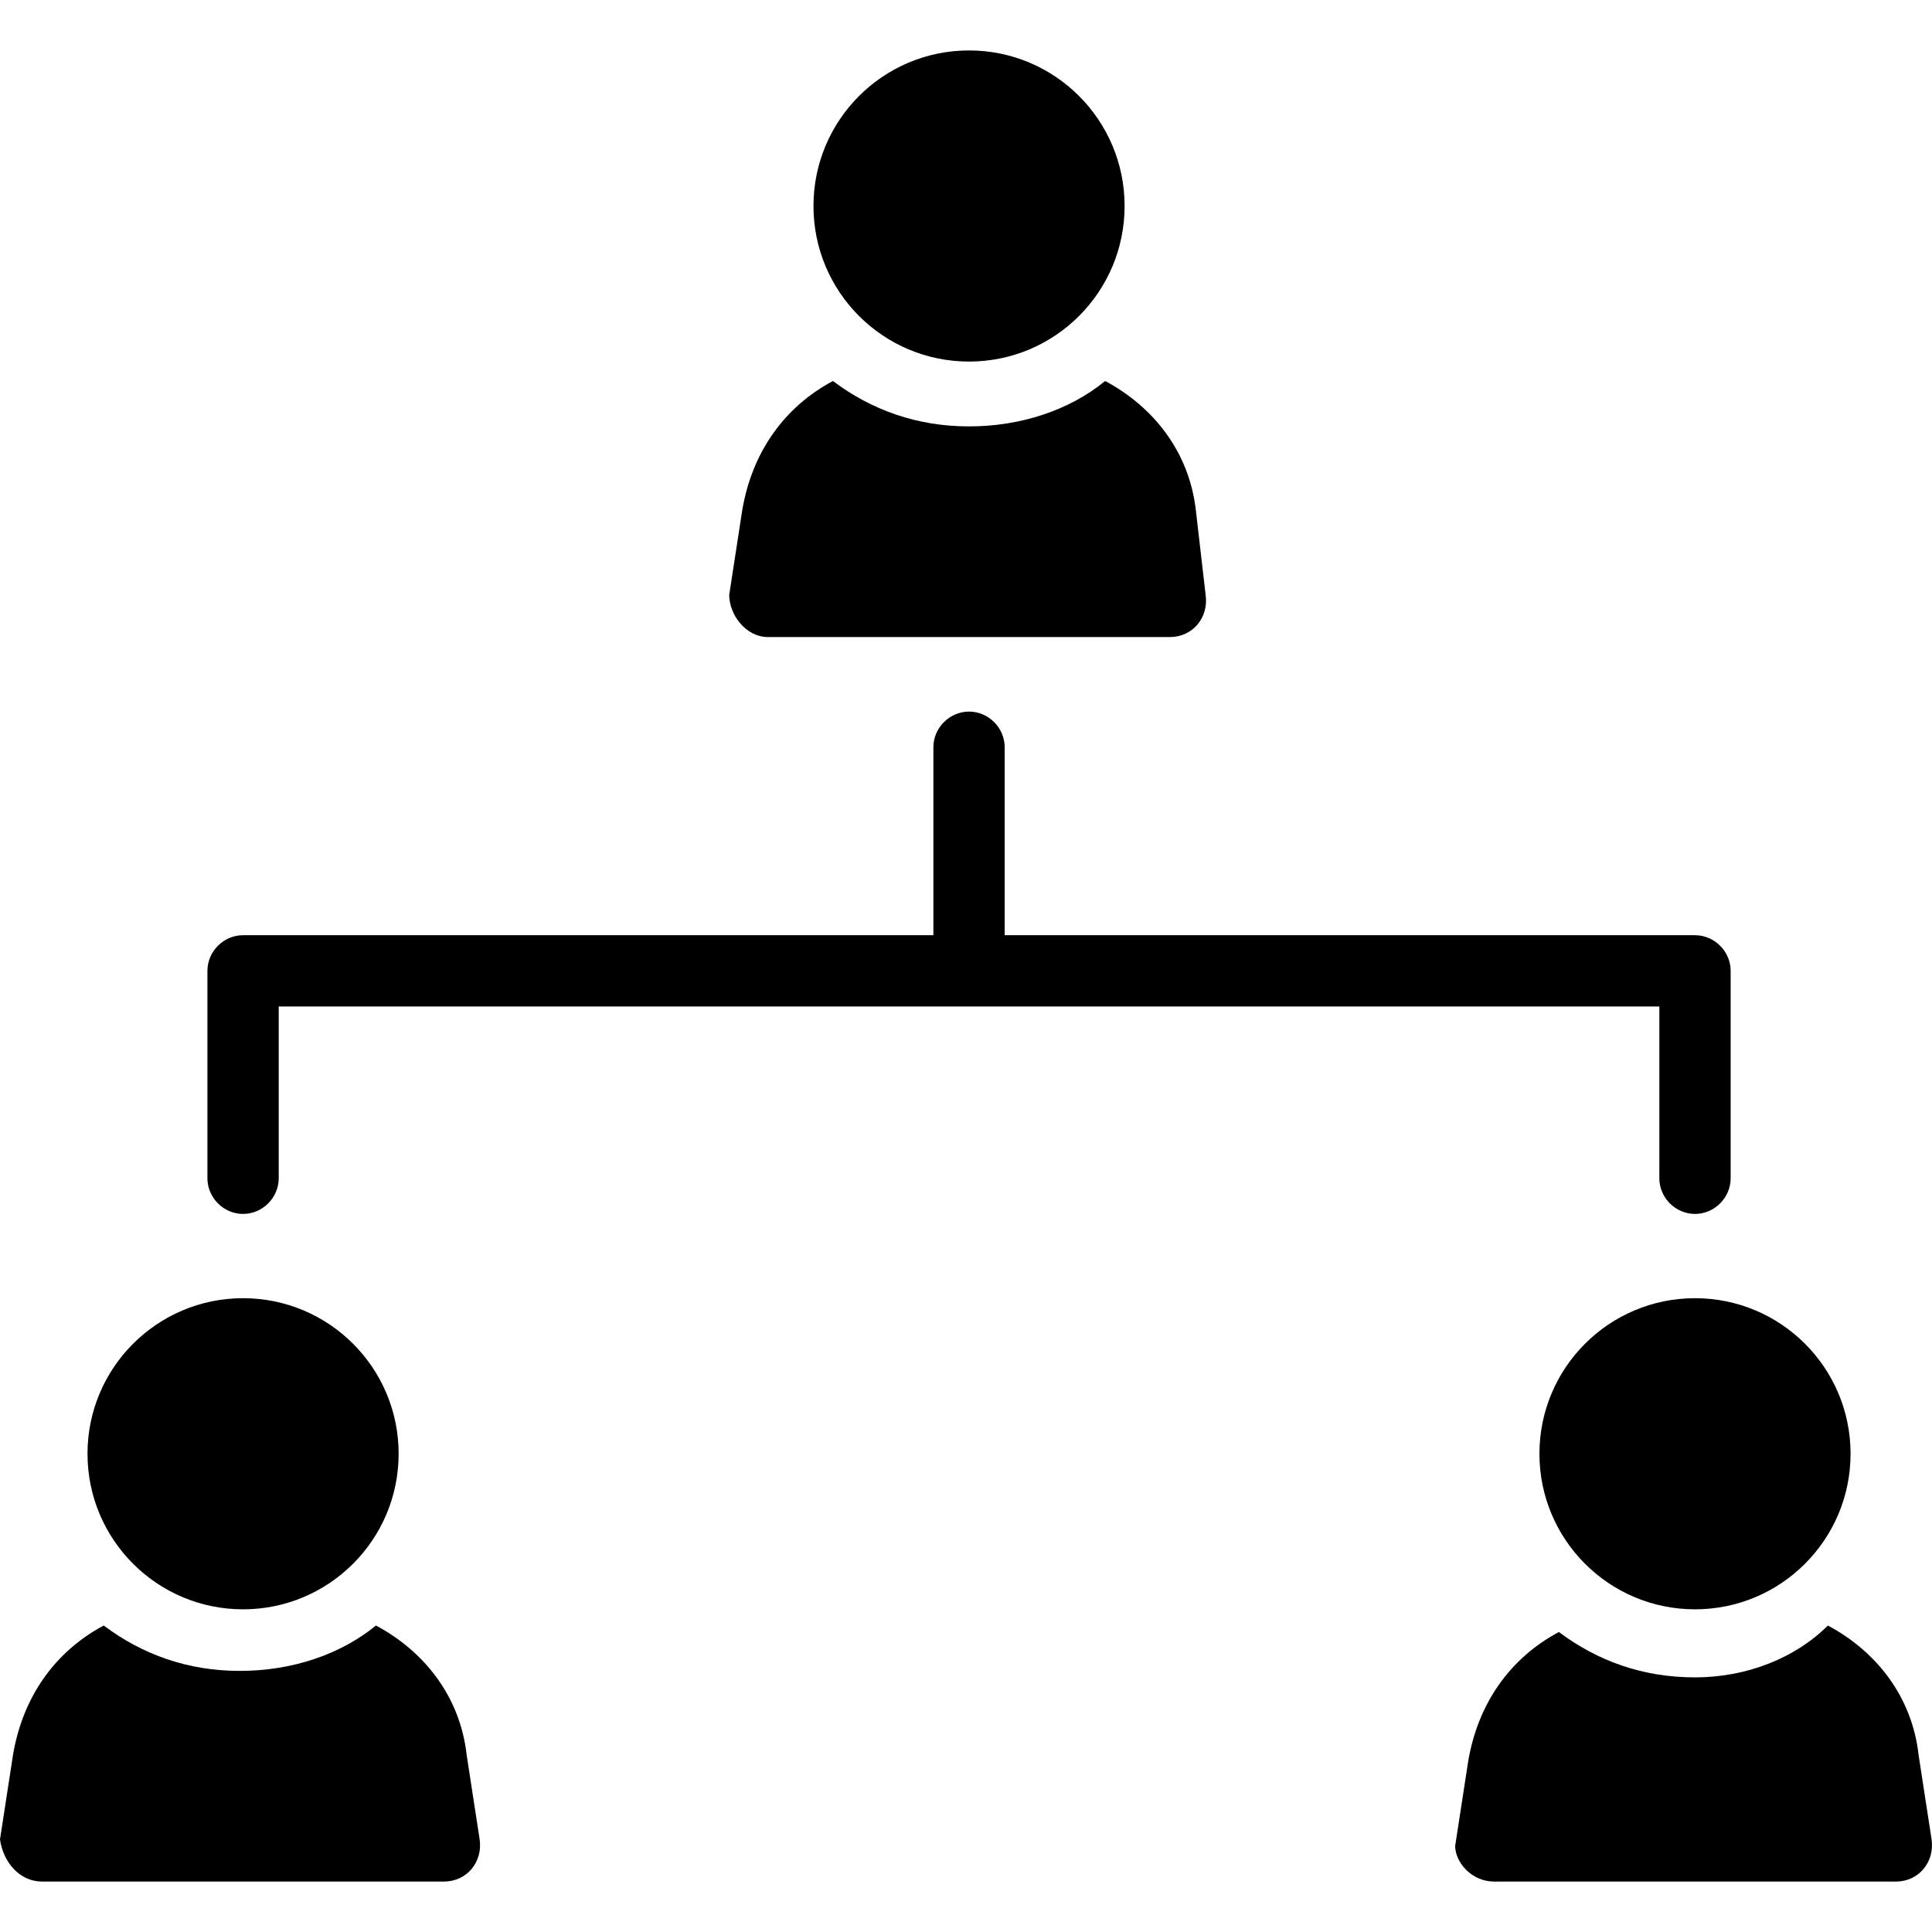
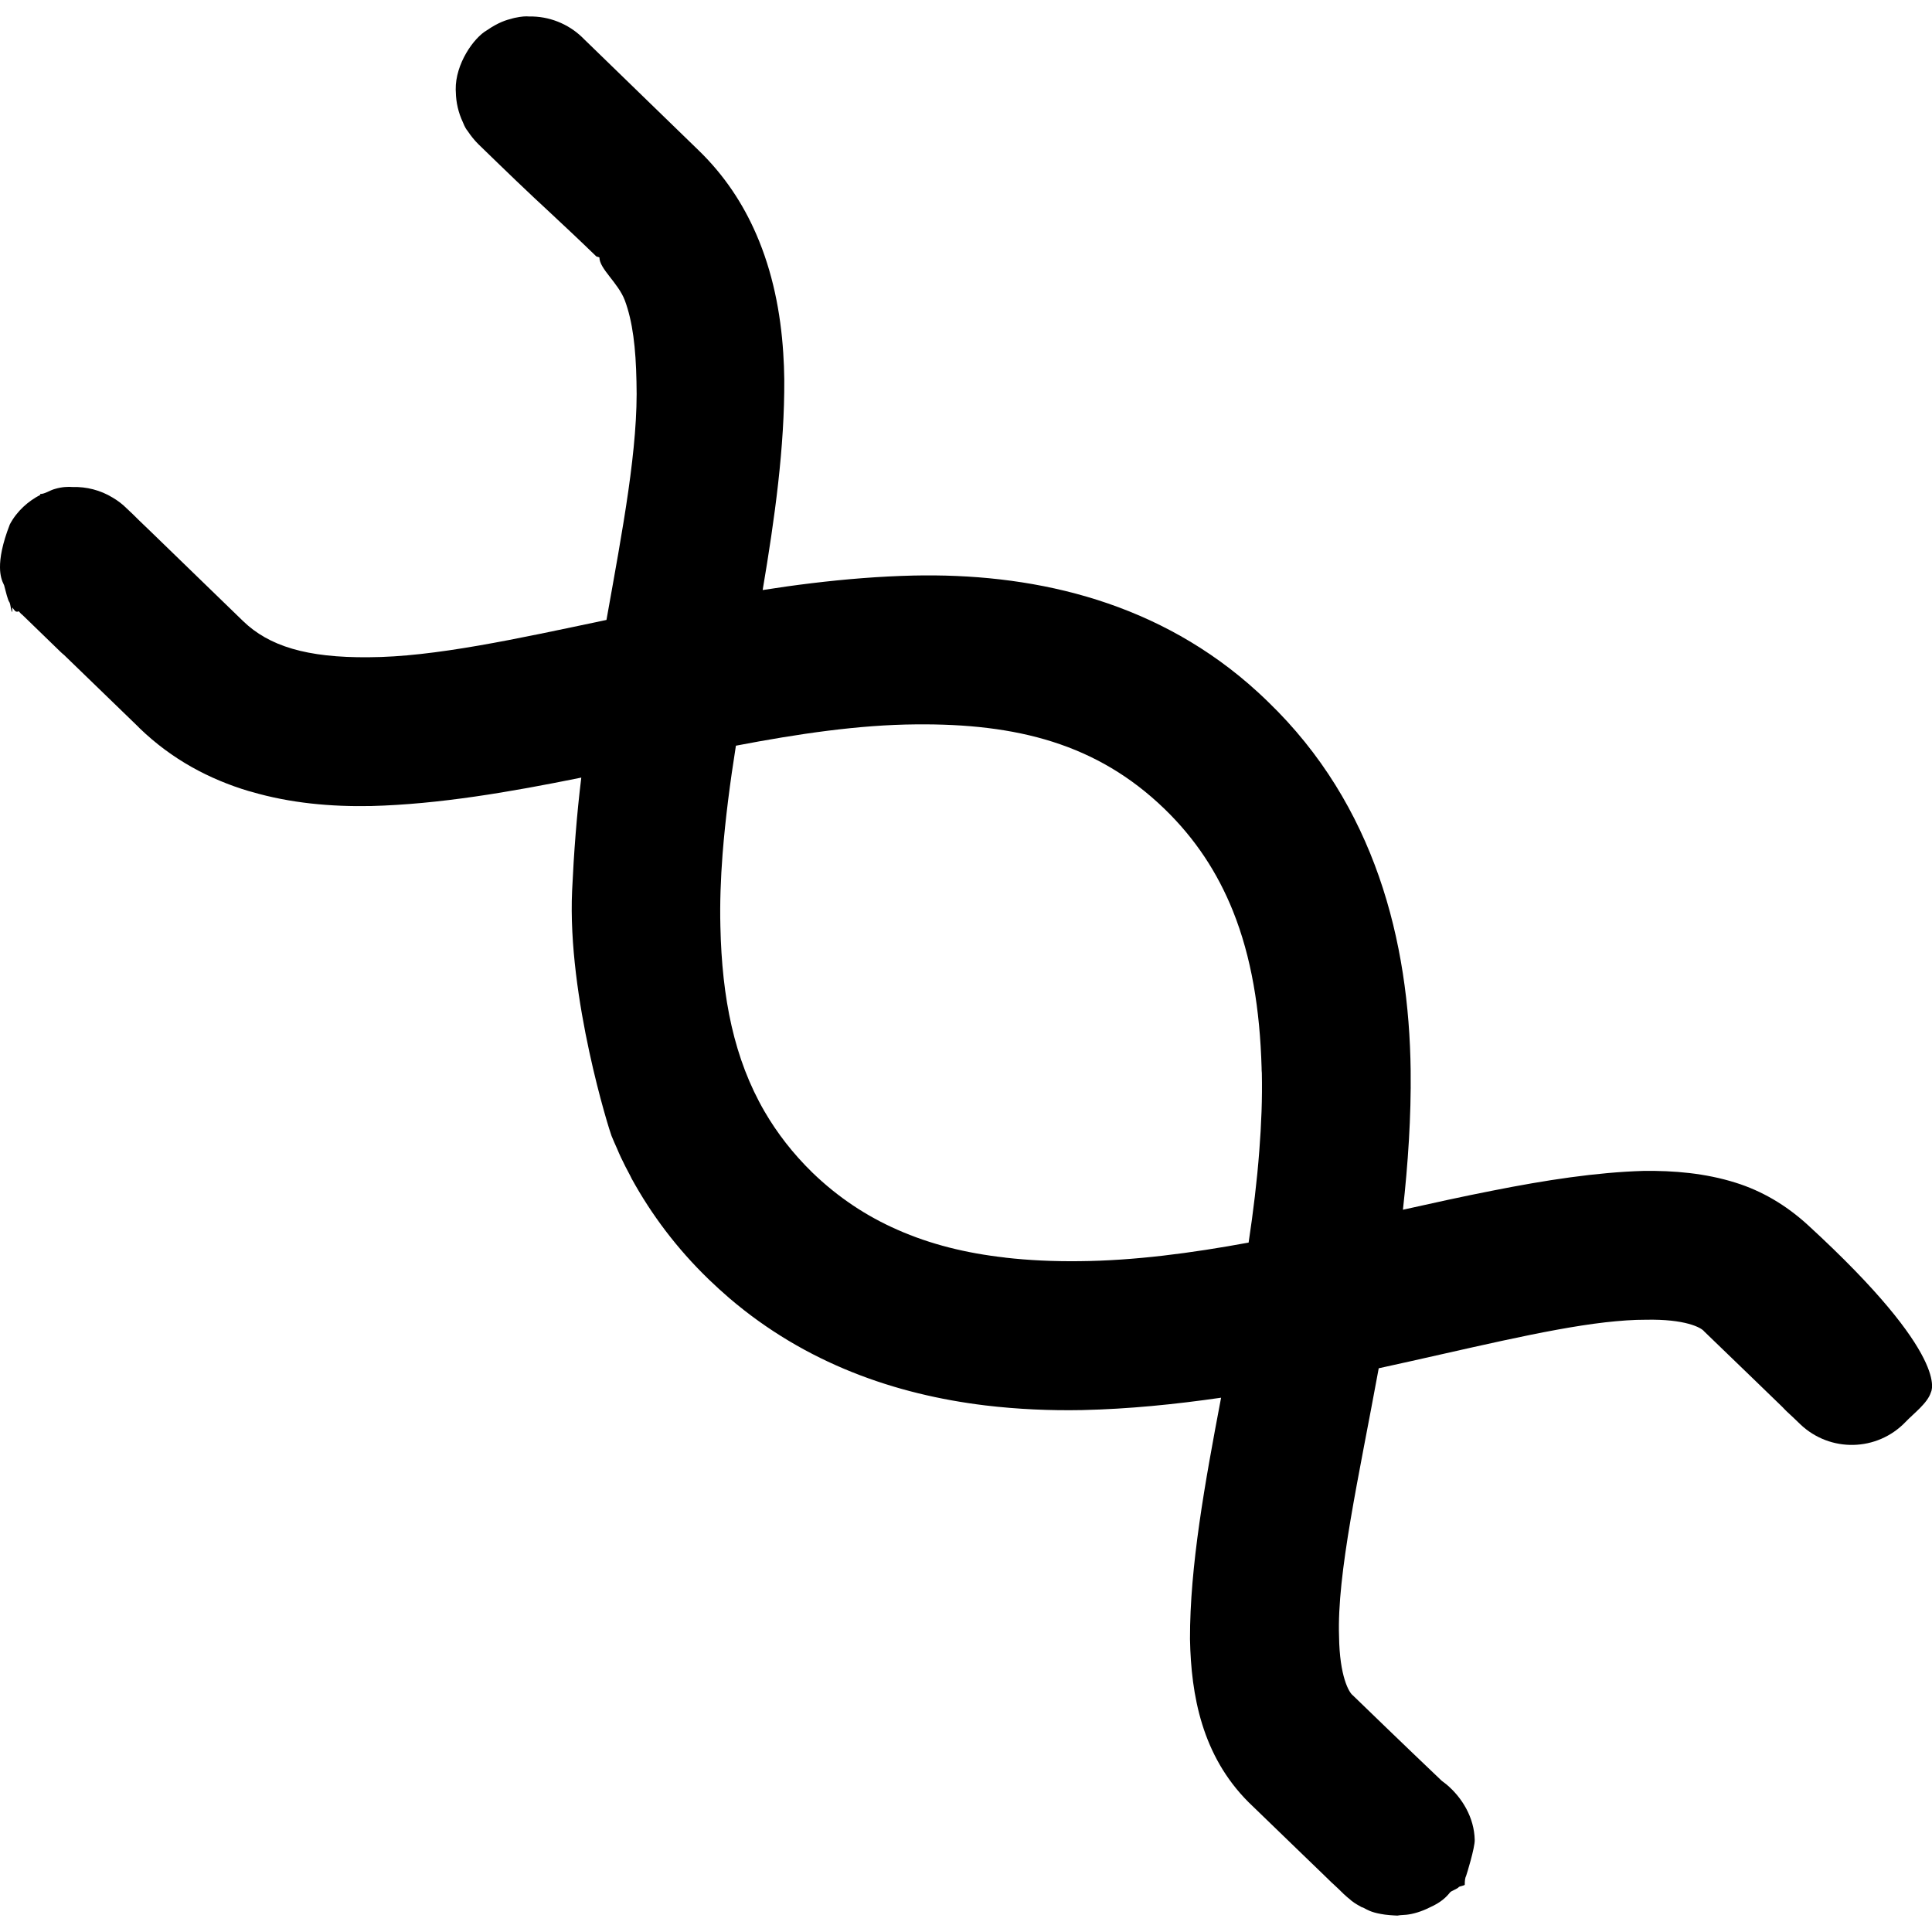
<svg xmlns="http://www.w3.org/2000/svg" height="32" width="32" id="svg20" xml:space="preserve" viewBox="0 0 32 32" y="0px" x="0px" version="1.1">
  <defs id="defs24" />
-   <g id="g135" transform="matrix(0.536798,0,0,0.536798,-10.78964,-0.5065382)">
-     <path id="path12" d="m 43.8,20.6 h 12.4 c 0.7,0 1.2,-0.6 1.1,-1.3 L 57,16.7 c -0.2,-1.8 -1.3,-3.2 -2.8,-4 -1.1,0.9 -2.6,1.4 -4.2,1.4 -1.6,0 -3,-0.5 -4.2,-1.4 -1.5,0.8 -2.5,2.2 -2.8,4 l -0.4,2.6 c 0,0.6 0.5,1.3 1.2,1.3 z" />
-     <circle id="circle14" r="4.8" cy="7.3" cx="50" />
-     <path id="path16" d="m 21.4,59 h 12.4 c 0.7,0 1.2,-0.6 1.1,-1.3 l -0.4,-2.6 c -0.2,-1.8 -1.3,-3.2 -2.8,-4 -1.1,0.9 -2.6,1.4 -4.2,1.4 -1.6,0 -3,-0.5 -4.2,-1.4 -1.5,0.8 -2.5,2.2 -2.8,4 l -0.4,2.6 c 0.1,0.7 0.6,1.3 1.3,1.3 z" />
-     <circle id="circle18" r="4.8" cy="45.8" cx="27.6" />
-     <path id="path36" d="m 72.4,52.7 c -1.6,0 -3,-0.5 -4.2,-1.4 -1.5,0.8 -2.5,2.2 -2.8,4 L 65,57.9 c 0,0.5 0.5,1.1 1.2,1.1 h 12.4 c 0.7,0 1.2,-0.6 1.1,-1.3 l -0.4,-2.6 c -0.2,-1.8 -1.3,-3.2 -2.8,-4 -1,1 -2.5,1.6 -4.1,1.6 z" />
-     <circle id="circle38" r="4.8" cy="45.8" cx="72.4" />
-     <path id="path40" d="m 71.3,37.3 c 0,0.6 0.5,1.1 1.1,1.1 0.6,0 1.1,-0.5 1.1,-1.1 v -6.4 c 0,-0.6 -0.5,-1.1 -1.1,-1.1 H 51.1 V 24 c 0,-0.6 -0.5,-1.1 -1.1,-1.1 -0.6,0 -1.1,0.5 -1.1,1.1 v 5.8 H 27.6 c -0.6,0 -1.1,0.5 -1.1,1.1 v 6.4 c 0,0.6 0.5,1.1 1.1,1.1 0.6,0 1.1,-0.5 1.1,-1.1 V 32 h 42.6 z" />
-   </g>
+   <path d="m 2.128,8.445 -0.001,6.51e-4 c 0.001,0.002 0.004,0.005 0.006,0.006 -0.003,-0.003 -0.004,-0.005 -0.005,-0.007 z M 23.199,31.721 c 0.032,-0.003 0.063,-0.005 0.098,-0.007 0.104,-0.011 0.244,-0.05 0.386,-0.122 0.183,-0.081 0.275,-0.172 0.334,-0.248 0.025,-0.028 0.122,-0.057 0.146,-0.089 0.01,-0.012 0.098,-0.025 0.098,-0.038 0,0 0,0 0,-0.001 0,-0.069 0.006,-0.115 0.023,-0.147 0.006,-0.014 0.146,-0.465 0.142,-0.595 -0.008,-0.366 -0.205,-0.698 -0.47,-0.92 l -0.077,-0.059 c -0.177,-0.169 -0.601,-0.571 -1.471,-1.414 -0.066,-0.048 -0.22,-0.319 -0.229,-0.972 -0.037,-1.04 0.324,-2.629 0.657,-4.446 1.453,-0.316 2.755,-0.646 3.751,-0.761 0.243,-0.027 0.468,-0.044 0.673,-0.043 0.651,-0.014 0.919,0.13 0.966,0.193 0.664,0.641 1.065,1.027 1.298,1.254 0.021,0.024 0.046,0.047 0.068,0.07 0.003,0 0.227,0.213 0.227,0.215 0.494,0.47 1.271,0.452 1.742,-0.038 0.136,-0.143 0.365,-0.311 0.421,-0.492 0.001,-0.006 0.355,-0.575 -2.036,-2.769 -0.37,-0.339 -0.773,-0.57 -1.199,-0.703 -0.502,-0.158 -1.025,-0.202 -1.528,-0.195 -0.776,0.023 -1.619,0.152 -2.499,0.327 -0.486,0.095 -0.981,0.204 -1.483,0.316 0.084,-0.762 0.137,-1.536 0.128,-2.304 v 0 0 C 23.339,15.595 22.779,13.337 21.003,11.624 20.897,11.52 20.789,11.422 20.68,11.327 19.039,9.91 17.026,9.492 15.129,9.533 c -0.561,0.013 -1.122,0.059 -1.679,0.126 -0.274,0.033 -0.546,0.071 -0.818,0.114 0.201,-1.189 0.365,-2.371 0.358,-3.491 -0.002,-0.145 -0.007,-0.291 -0.017,-0.436 -0.043,-0.669 -0.176,-1.344 -0.448,-1.969 -0.218,-0.502 -0.526,-0.972 -0.952,-1.385 -0.755,-0.735 -1.241,-1.202 -1.533,-1.488 C 9.892,0.861 9.793,0.765 9.731,0.704 c -0.025,-0.023 -0.043,-0.042 -0.056,-0.054 -0.01,-0.01 -0.021,-0.021 -0.032,-0.032 -0.235,-0.227 -0.555,-0.352 -0.879,-0.345 -0.055,-0.006 -0.134,6.51e-4 -0.224,0.02 -0.005,6.52e-4 -0.01,0.002 -0.016,0.003 -0.012,0.003 -0.023,0.005 -0.036,0.009 -0.003,0.001 -0.004,0.001 -0.005,0.002 -0.093,0.023 -0.223,0.06 -0.418,0.194 -0.218,0.124 -0.524,0.557 -0.517,0.984 6.51e-4,0.012 6.51e-4,0.026 0.002,0.04 0.003,0.173 0.043,0.343 0.116,0.498 0.035,0.088 0.06,0.124 0.08,0.147 0.052,0.079 0.111,0.152 0.178,0.219 0,0.001 0.627,0.608 0.629,0.608 0.013,0.013 0.025,0.025 0.037,0.035 0.291,0.282 0.73,0.675 1.287,1.215 0.006,0.005 0.051,0.012 0.051,0.018 v -0.002 c 0,0.19 0.311,0.421 0.421,0.712 0.13,0.349 0.182,0.785 0.193,1.345 0.033,1.081 -0.229,2.446 -0.497,3.948 -1.493,0.315 -2.855,0.614 -3.936,0.618 -1.032,0.01 -1.656,-0.186 -2.083,-0.599 -0.756,-0.734 -1.24,-1.201 -1.532,-1.485 -0.149,-0.143 -0.248,-0.238 -0.308,-0.299 -0.022,-0.021 -0.041,-0.036 -0.053,-0.05 0.005,0.005 0.01,0.011 0.021,0.023 -0.01,-0.01 -0.018,-0.02 -0.027,-0.029 v 0 c 0,0 -0.003,-0.002 -0.004,-0.003 0,0 0.001,-6.52e-4 0,-6.52e-4 -0.003,-0.002 -0.003,-0.003 -0.003,-0.003 0,-0.001 -0.003,-0.001 -0.003,-0.001 l -0.01,-0.013 -0.002,0.001 c -0.07,-0.072 -0.151,-0.134 -0.24,-0.186 -0.203,-0.124 -0.433,-0.181 -0.662,-0.175 -0.072,-0.006 -0.177,-0.003 -0.293,0.032 -0.083,0.021 -0.165,0.084 -0.244,0.084 h -0.001 l 0.003,0.014 c -0.195,0.101 -0.386,0.264 -0.505,0.489 -0.128,0.329 -0.165,0.558 -0.163,0.715 0.001,0.136 0.033,0.223 0.065,0.287 0.001,0.002 0.001,0.004 0.003,0.006 0.03,0.115 0.062,0.25 0.089,0.283 0.016,0.028 0.031,0.16 0.042,0.16 0.001,0 0.001,0 0.001,0 0.003,0 0.004,-0.079 0.006,-0.075 0.059,0.096 0.074,0.063 0.084,0.07 0.006,0.009 0.01,-0.009 0.014,-0.005 6.51e-4,0.001 0.003,-0.005 0.006,-0.002 0.076,0.084 0.043,0.04 0.059,0.058 0.058,0.057 0.629,0.611 0.635,0.616 0.018,0.018 0.037,0.033 0.057,0.05 0.284,0.274 0.676,0.653 1.221,1.182 0.009,0.01 0.018,0.02 0.029,0.03 v 0 c 0.537,0.519 1.158,0.848 1.814,1.044 0.003,6.51e-4 0.004,0.001 0.006,0.001 0.01,0.004 0.021,0.006 0.033,0.009 0.647,0.19 1.324,0.249 1.983,0.236 1.121,-0.029 2.298,-0.231 3.481,-0.471 -0.076,0.618 -0.123,1.246 -0.152,1.873 -0.081,1.773 0.621,3.984 0.652,4.059 0.03,0.073 0.061,0.145 0.094,0.217 0.021,0.048 0.039,0.094 0.062,0.141 0.048,0.102 0.1,0.203 0.154,0.303 0.009,0.017 0.017,0.034 0.025,0.051 0.326,0.592 0.745,1.154 1.277,1.668 0.111,0.107 0.223,0.209 0.339,0.309 1.264,1.081 2.748,1.597 4.242,1.778 0.537,0.064 1.074,0.087 1.601,0.077 0.77,-0.017 1.543,-0.095 2.303,-0.205 -0.27,1.423 -0.518,2.793 -0.515,3.999 0.018,0.934 0.2,1.929 0.968,2.699 0.648,0.628 1.045,1.009 1.279,1.236 0.014,0.012 0.028,0.026 0.041,0.04 0.018,0.018 0.037,0.037 0.055,0.054 0.003,0.001 0.052,0.047 0.106,0.098 0.018,0.017 0.035,0.032 0.046,0.045 0.027,0.023 0.041,0.04 0.053,0.052 0.008,0.006 0.014,0.01 0.019,0.015 0.005,0.005 0.008,0.009 0.014,0.014 0.005,0.004 0.009,0.009 0.023,0.02 0.01,0.008 0.016,0.015 0.044,0.036 0.014,0.014 0.028,0.027 0.075,0.059 0.025,0.016 0.055,0.036 0.122,0.072 0.01,0.001 0.018,0.005 0.027,0.009 0.004,0.001 0.006,0.003 0.01,0.005 0.051,0.026 0.111,0.068 0.28,0.098 0.04,0.008 0.087,0.014 0.144,0.019 0.04,0.004 0.083,0.005 0.128,0.008 0.019,-0.003 0.038,-0.005 0.056,-0.008 z M 16.647,20.829 c -0.643,-0.072 -1.238,-0.219 -1.784,-0.461 -0.512,-0.225 -0.982,-0.535 -1.41,-0.949 -0.322,-0.315 -0.581,-0.651 -0.789,-1.008 -0.507,-0.874 -0.706,-1.881 -0.732,-3.064 -0.01,-0.39 0.005,-0.792 0.036,-1.2 0.046,-0.585 0.124,-1.185 0.221,-1.796 1.031,-0.197 2.036,-0.346 2.98,-0.353 1.671,-0.016 2.999,0.319 4.116,1.397 0.515,0.498 0.882,1.062 1.135,1.691 0.309,0.768 0.448,1.635 0.476,2.597 0,0.031 0.001,0.059 0.004,0.09 0.009,0.421 -0.008,0.851 -0.042,1.287 -0.038,0.502 -0.1,1.01 -0.177,1.521 -0.95,0.175 -1.896,0.3 -2.802,0.308 -0.429,0.005 -0.84,-0.014 -1.233,-0.059 z" id="path2" style="fill:#000000;stroke-width:0.651" />
</svg>
